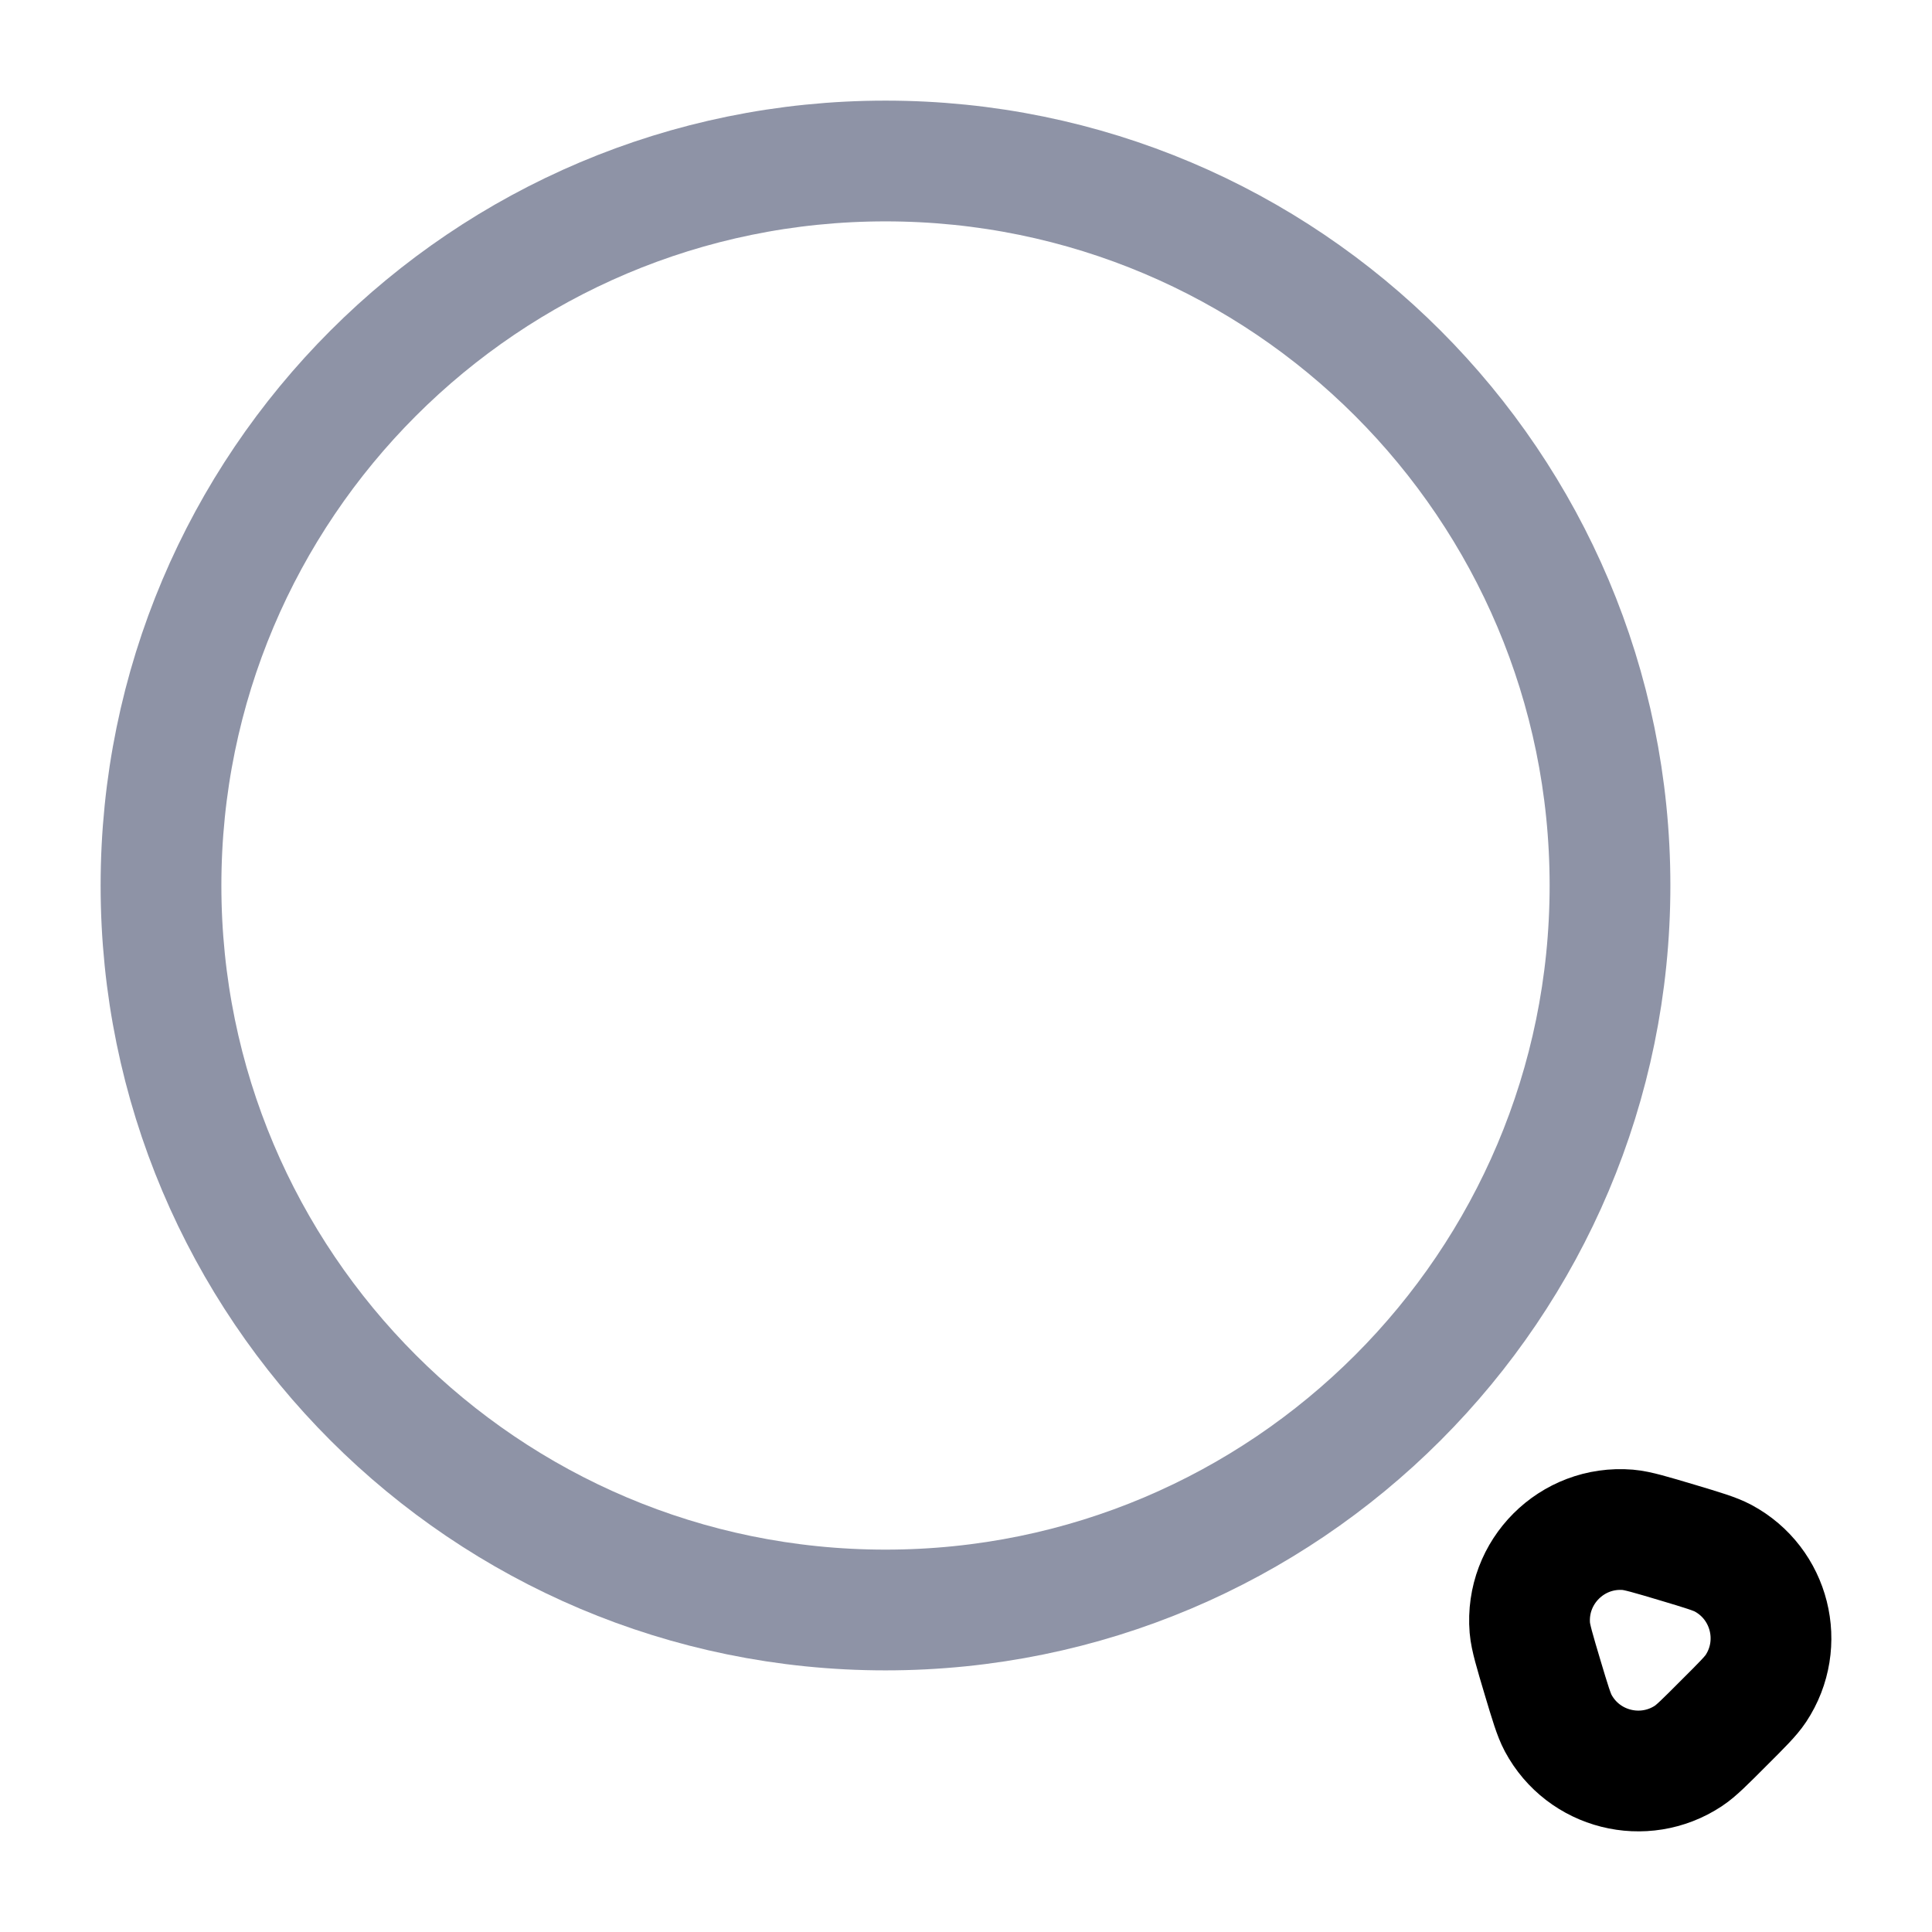
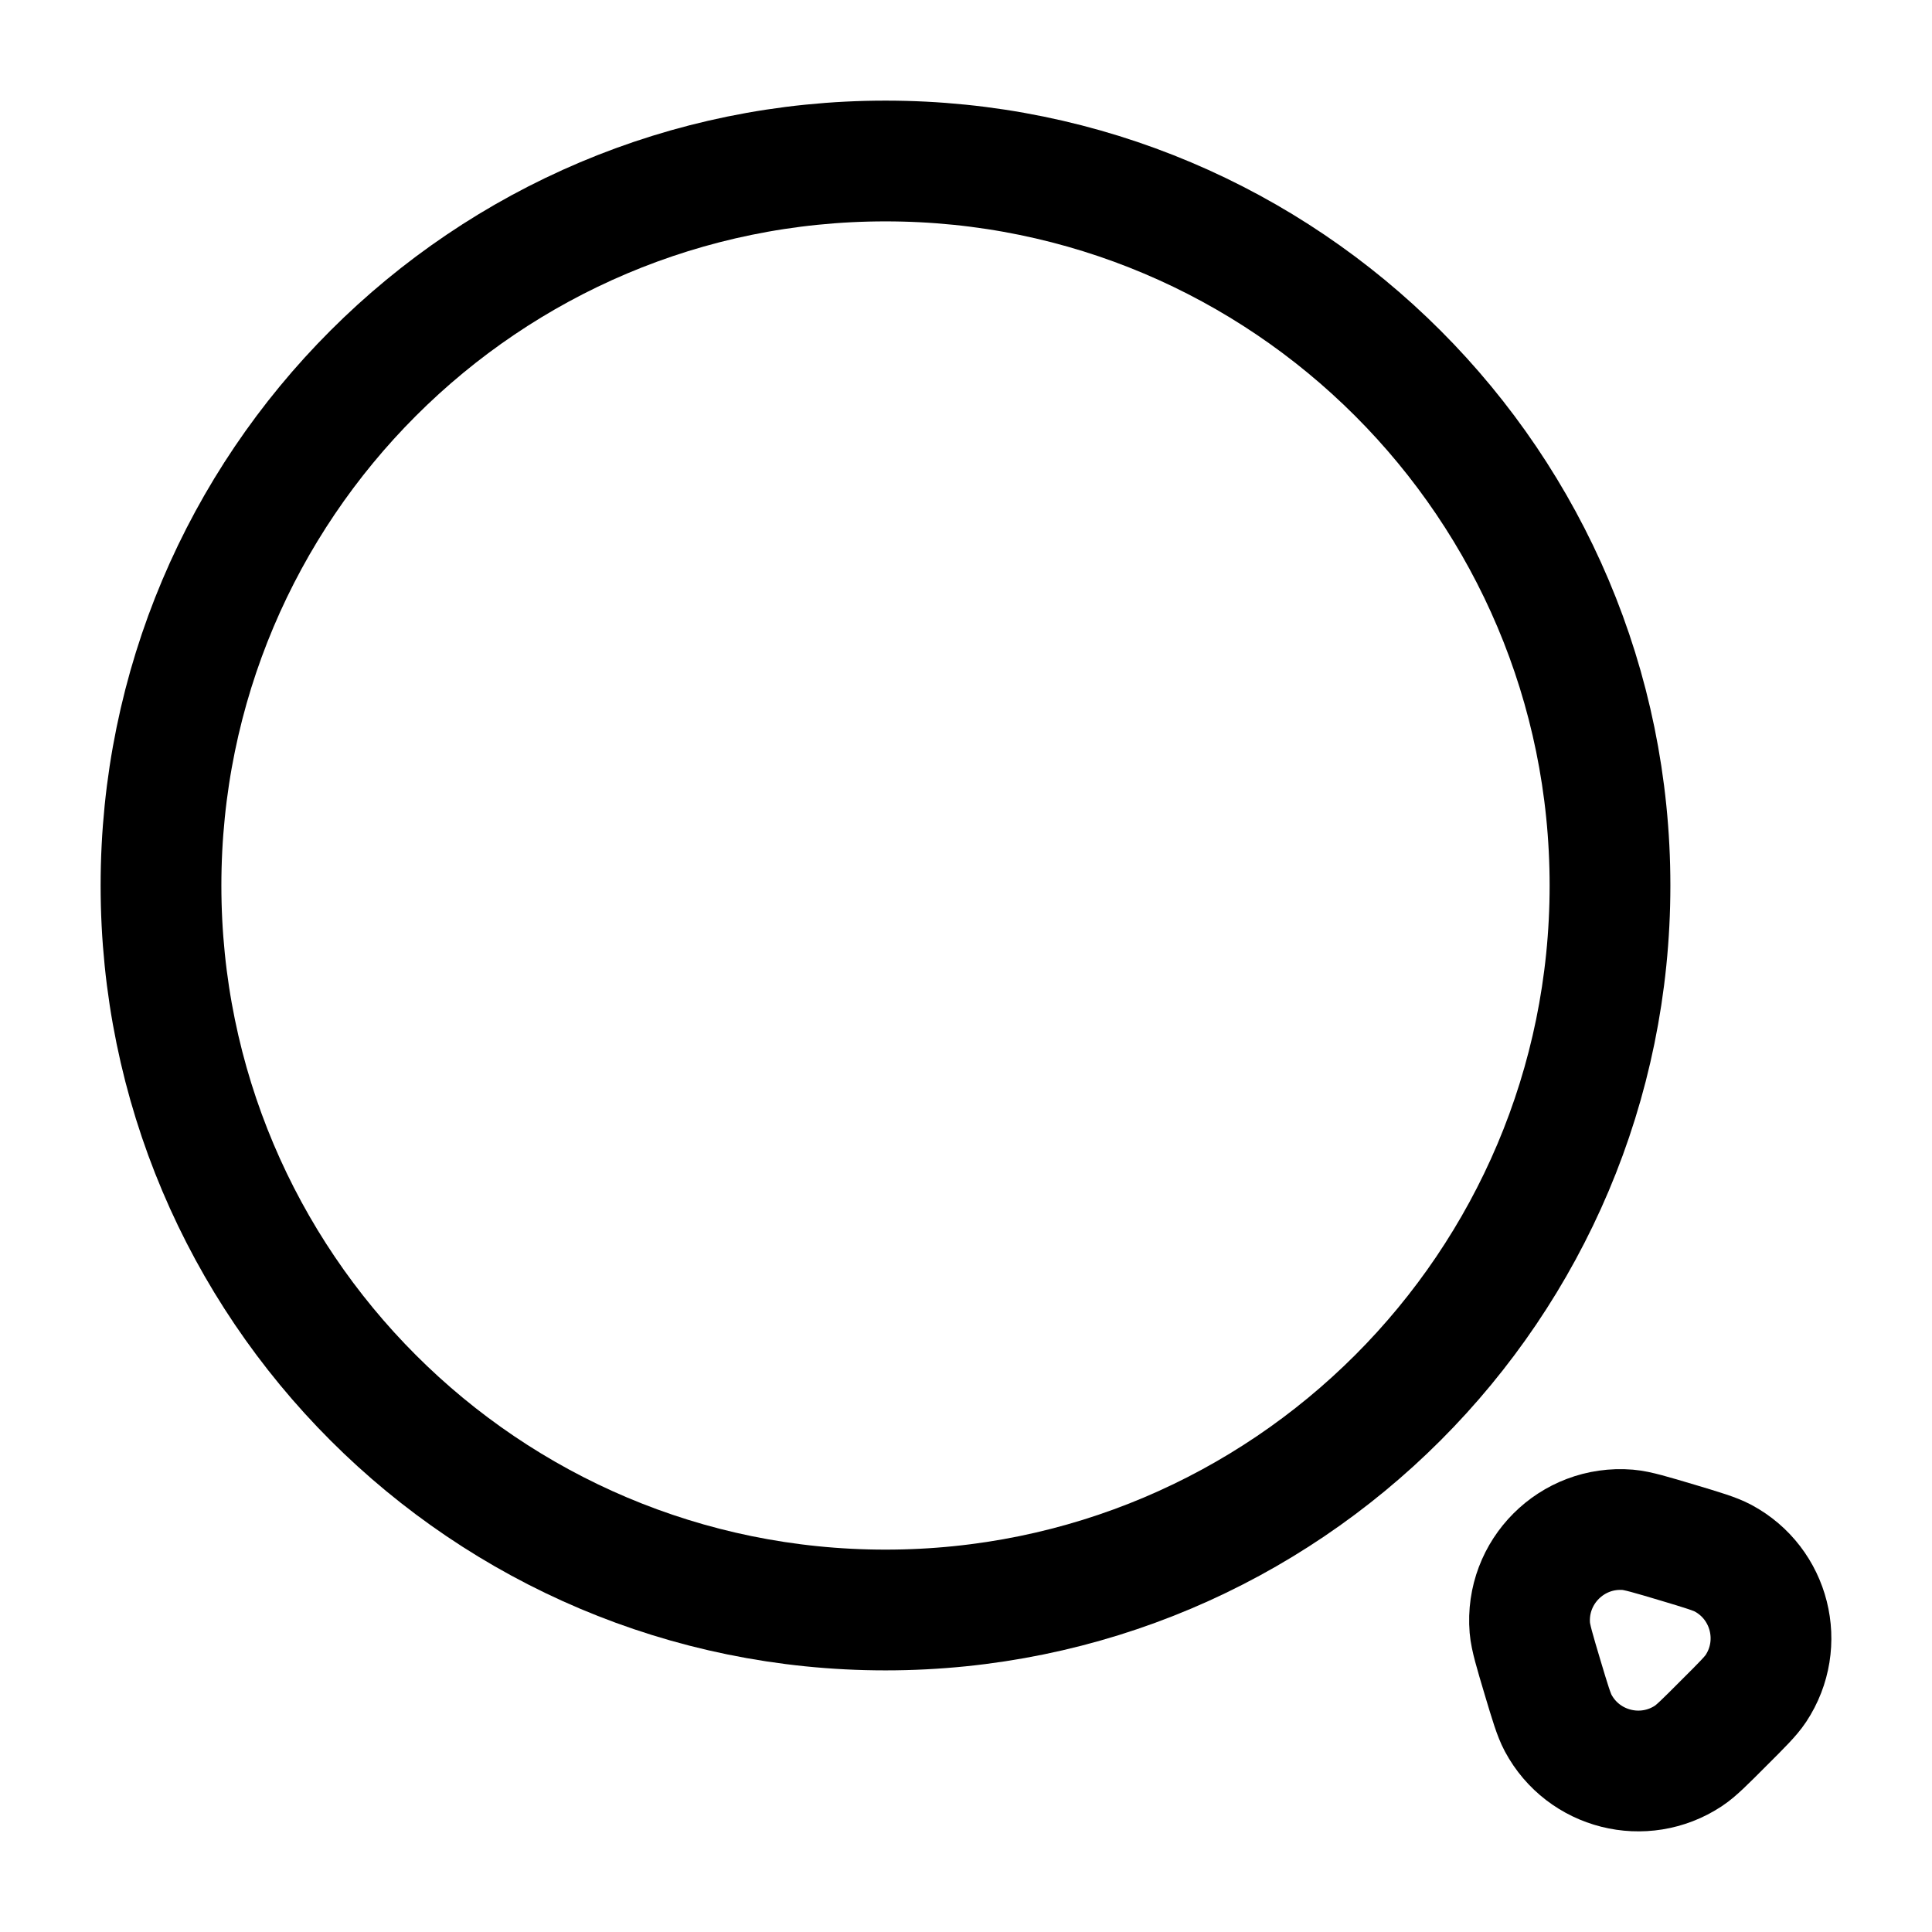
<svg xmlns="http://www.w3.org/2000/svg" width="24" height="24" viewBox="0 0 24 24" fill="none">
-   <circle cx="11" cy="11" r="9" stroke="#8E93A6" stroke-width="1.5" />
+   <circle cx="11" cy="11" r="9" stroke="currentColor" stroke-width="1.5" />
  <path d="M21.812 20.975C21.749 21.07 21.636 21.183 21.409 21.409C21.183 21.636 21.07 21.749 20.975 21.812C20.42 22.179 19.67 21.99 19.356 21.404C19.302 21.303 19.256 21.15 19.164 20.843C19.064 20.508 19.014 20.34 19.004 20.222C18.947 19.527 19.527 18.947 20.222 19.004C20.34 19.014 20.508 19.064 20.843 19.164C21.15 19.256 21.303 19.302 21.404 19.356C21.99 19.67 22.179 20.42 21.812 20.975Z" stroke="currentColor" stroke-width="1.5" stroke-linecap="round" />
</svg>
